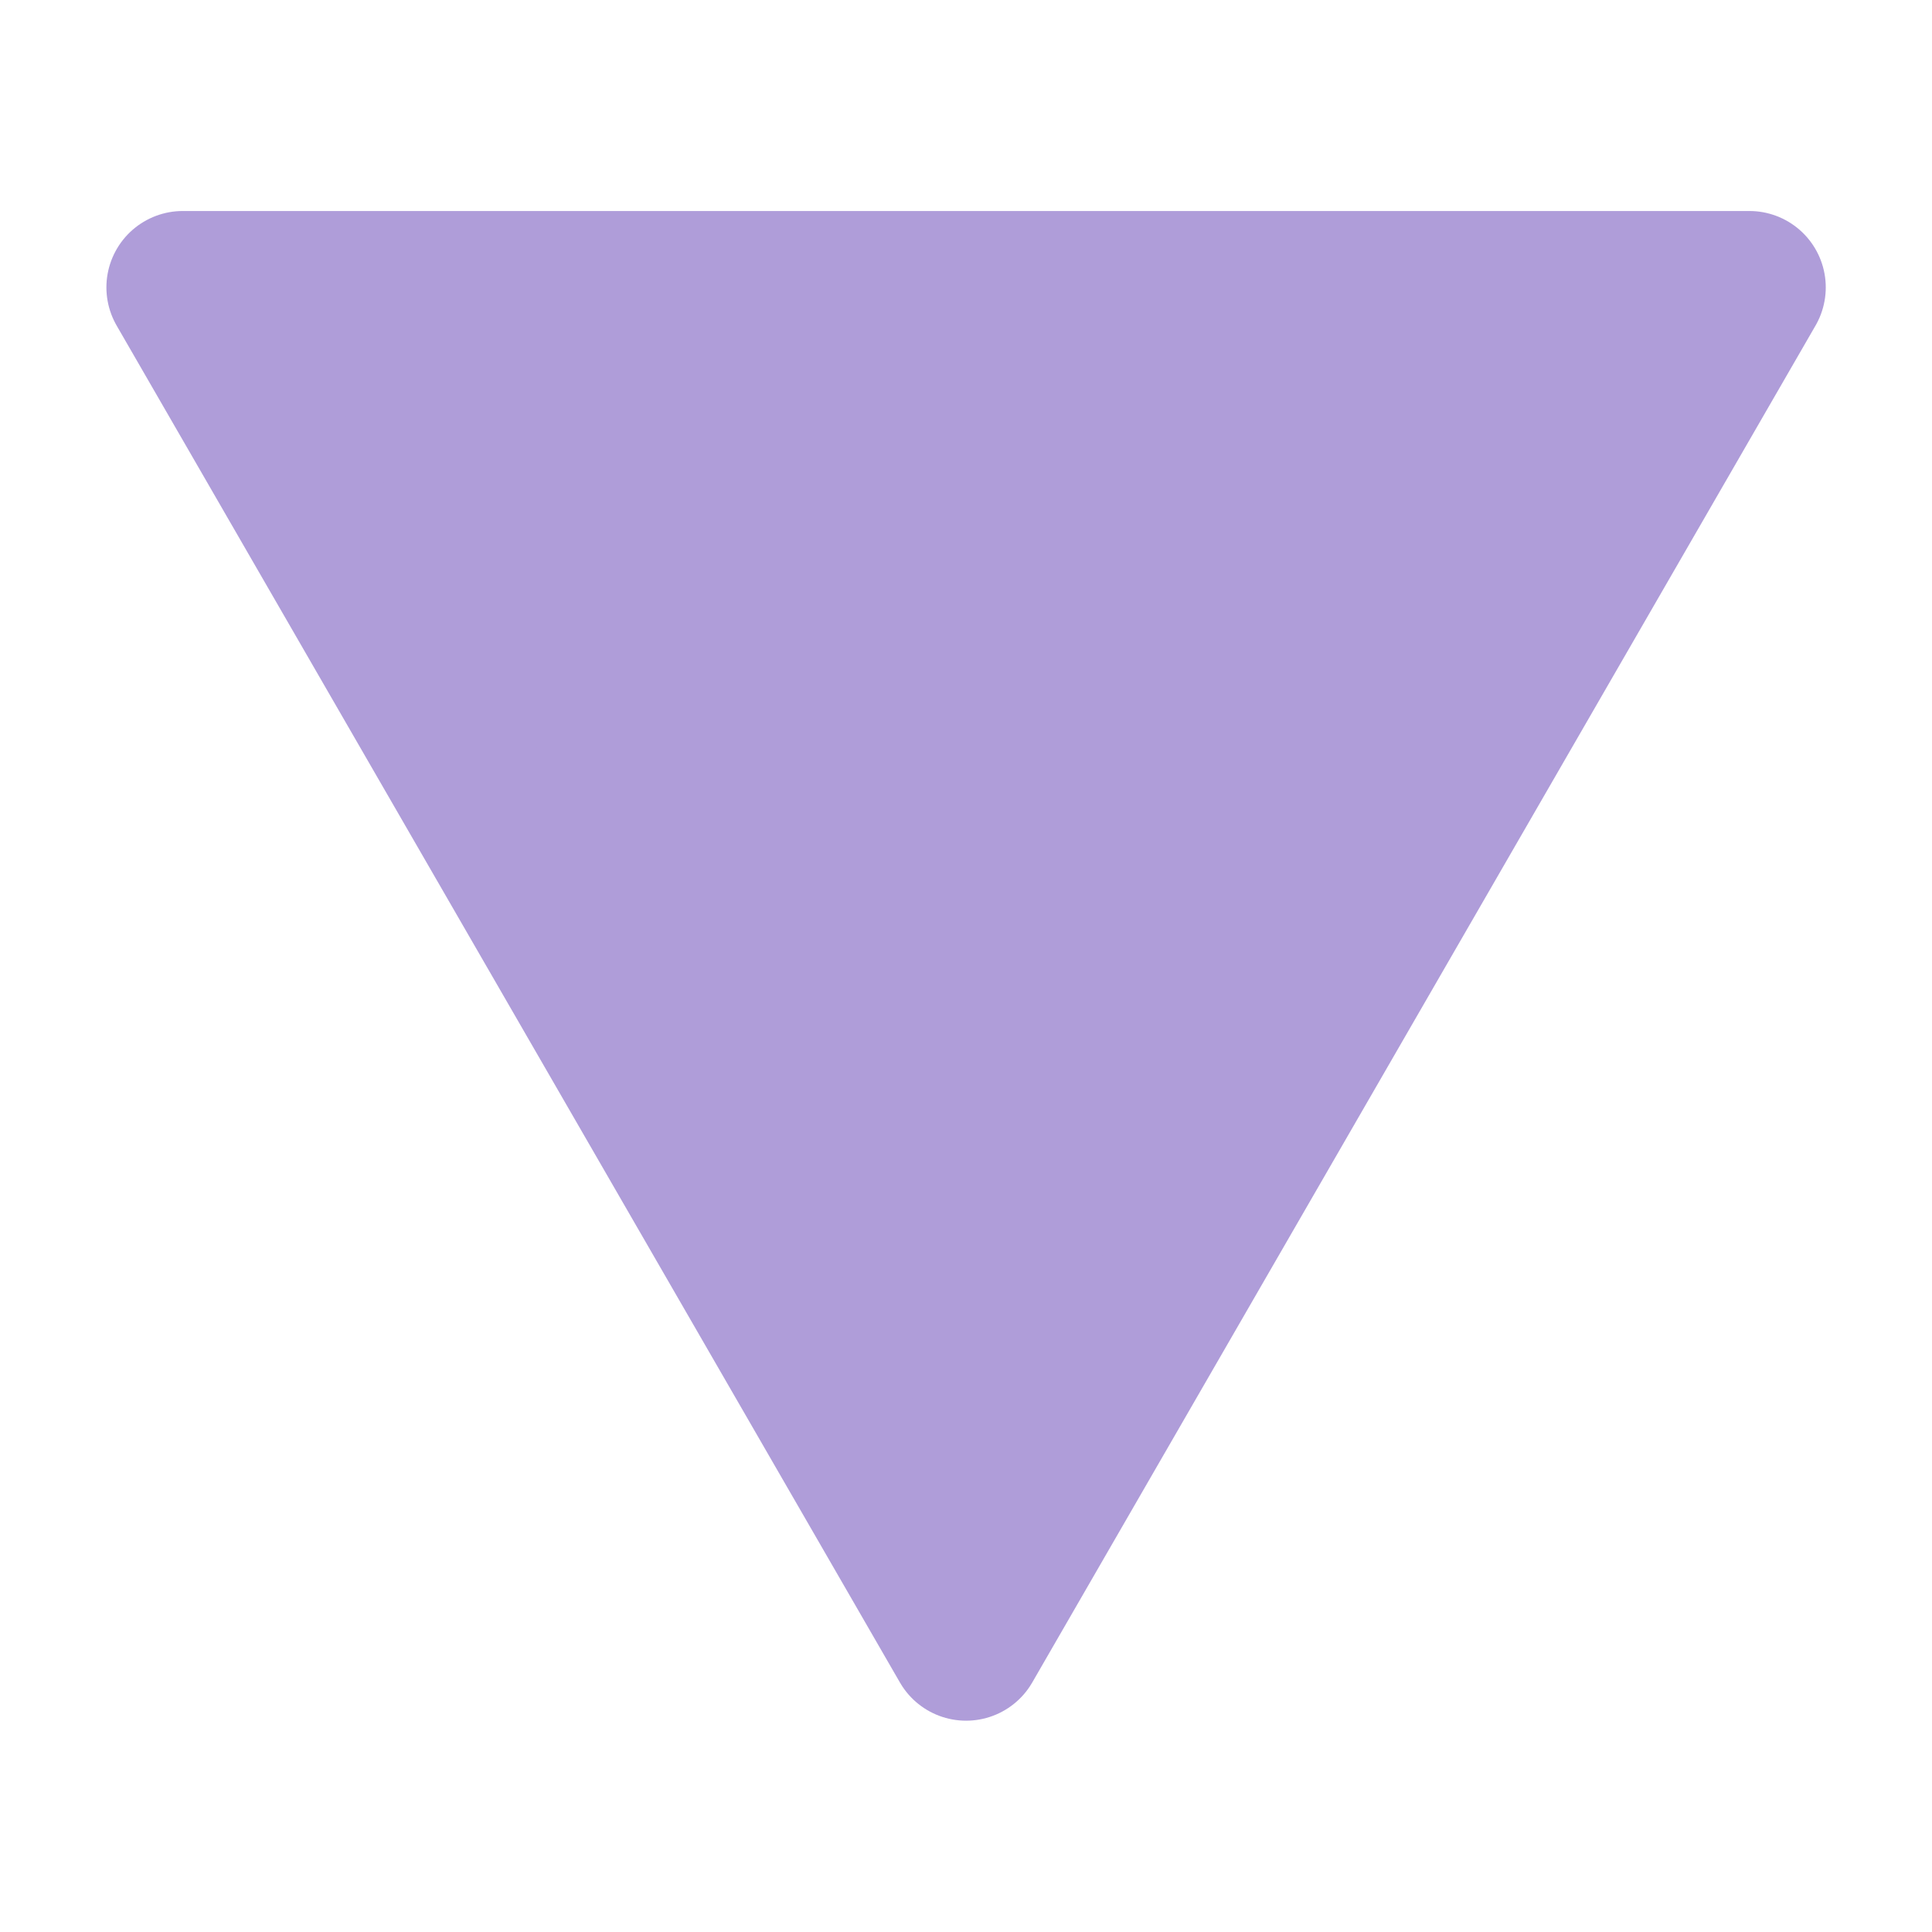
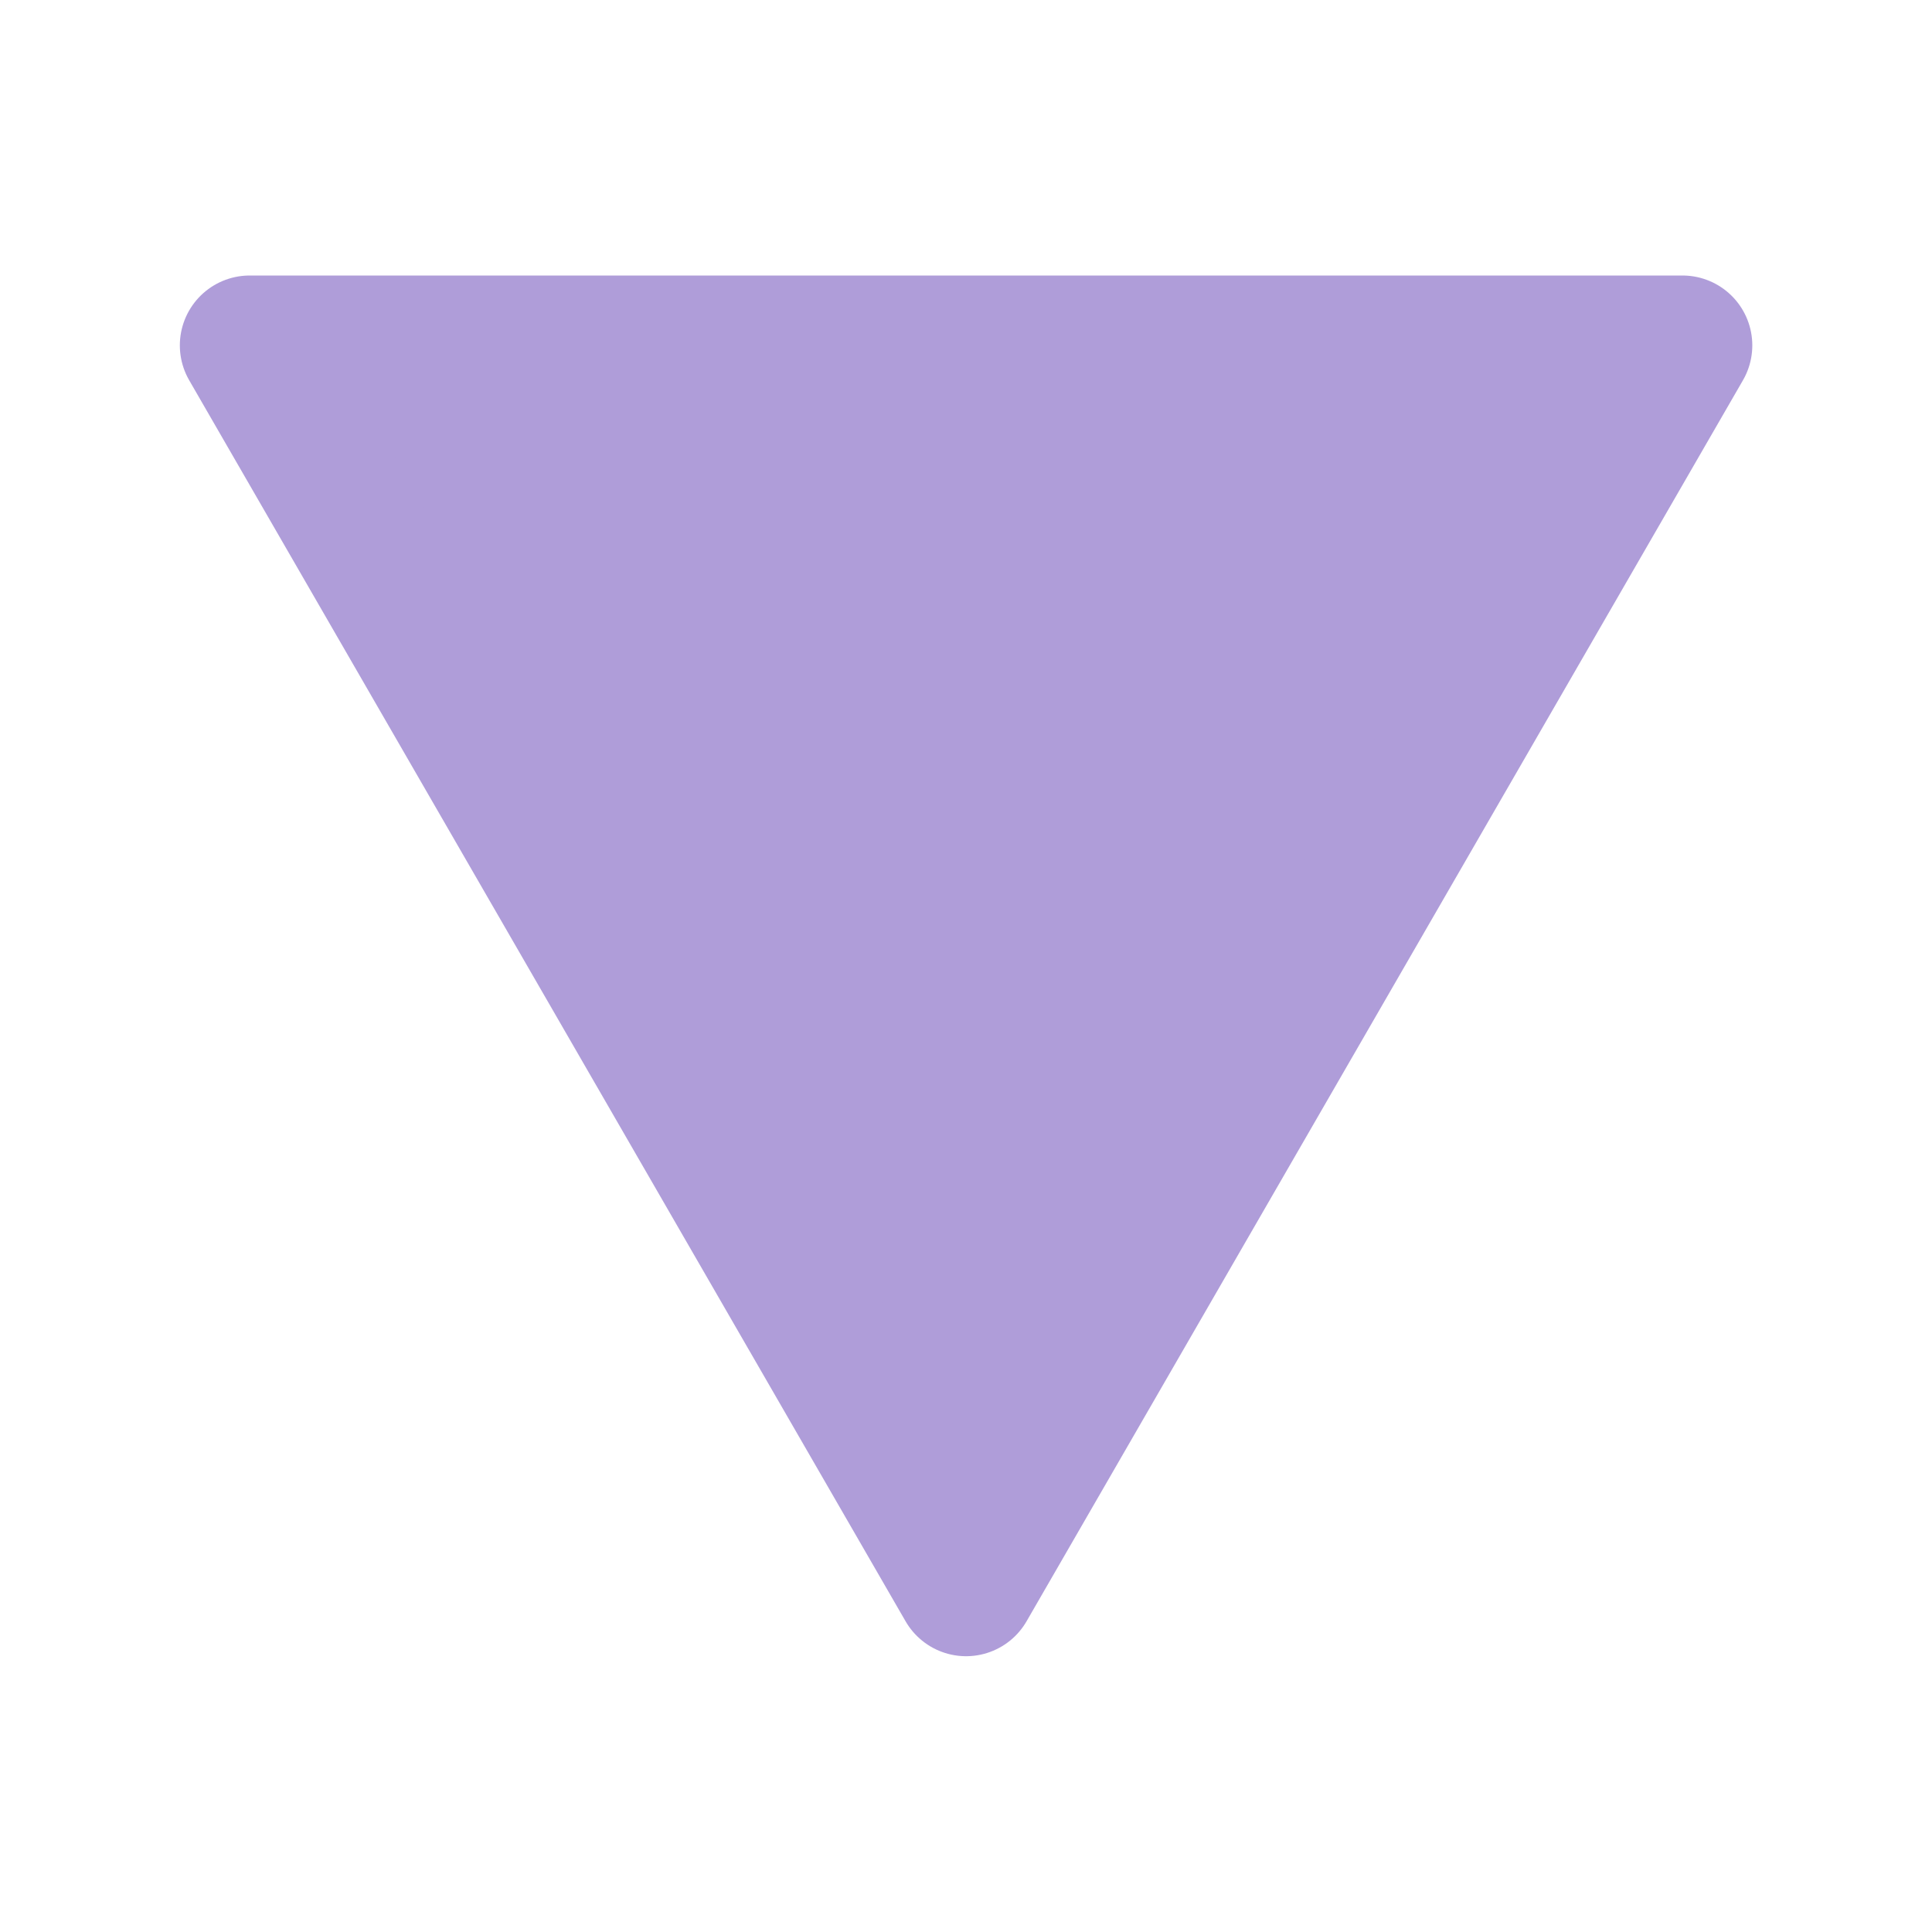
<svg xmlns="http://www.w3.org/2000/svg" width="32" height="32" viewBox="0 0 8.467 8.467" version="1.1" id="svg3692">
  <defs id="defs3689" />
  <g id="layer1">
-     <path style="fill:#af9dd9;stroke:#af9dd9;stroke-width:0.502;stroke-linecap:square;stroke-linejoin:round" id="path1606" d="m 6.034,4.656 -2.574,-4.459 5.148,-1.4e-7 z" transform="matrix(1.333644,0,0,1.333644,-3.813357,0.9967532)" />
+     <path style="fill:#af9dd9;stroke:#af9dd9;stroke-width:0.502;stroke-linecap:square;stroke-linejoin:round" id="path1606" d="m 6.034,4.656 -2.574,-4.459 5.148,-1.4e-7 z" transform="matrix(1.2197,0,0,1.2197,-3.125862,1.273281)" />
  </g>
</svg>
